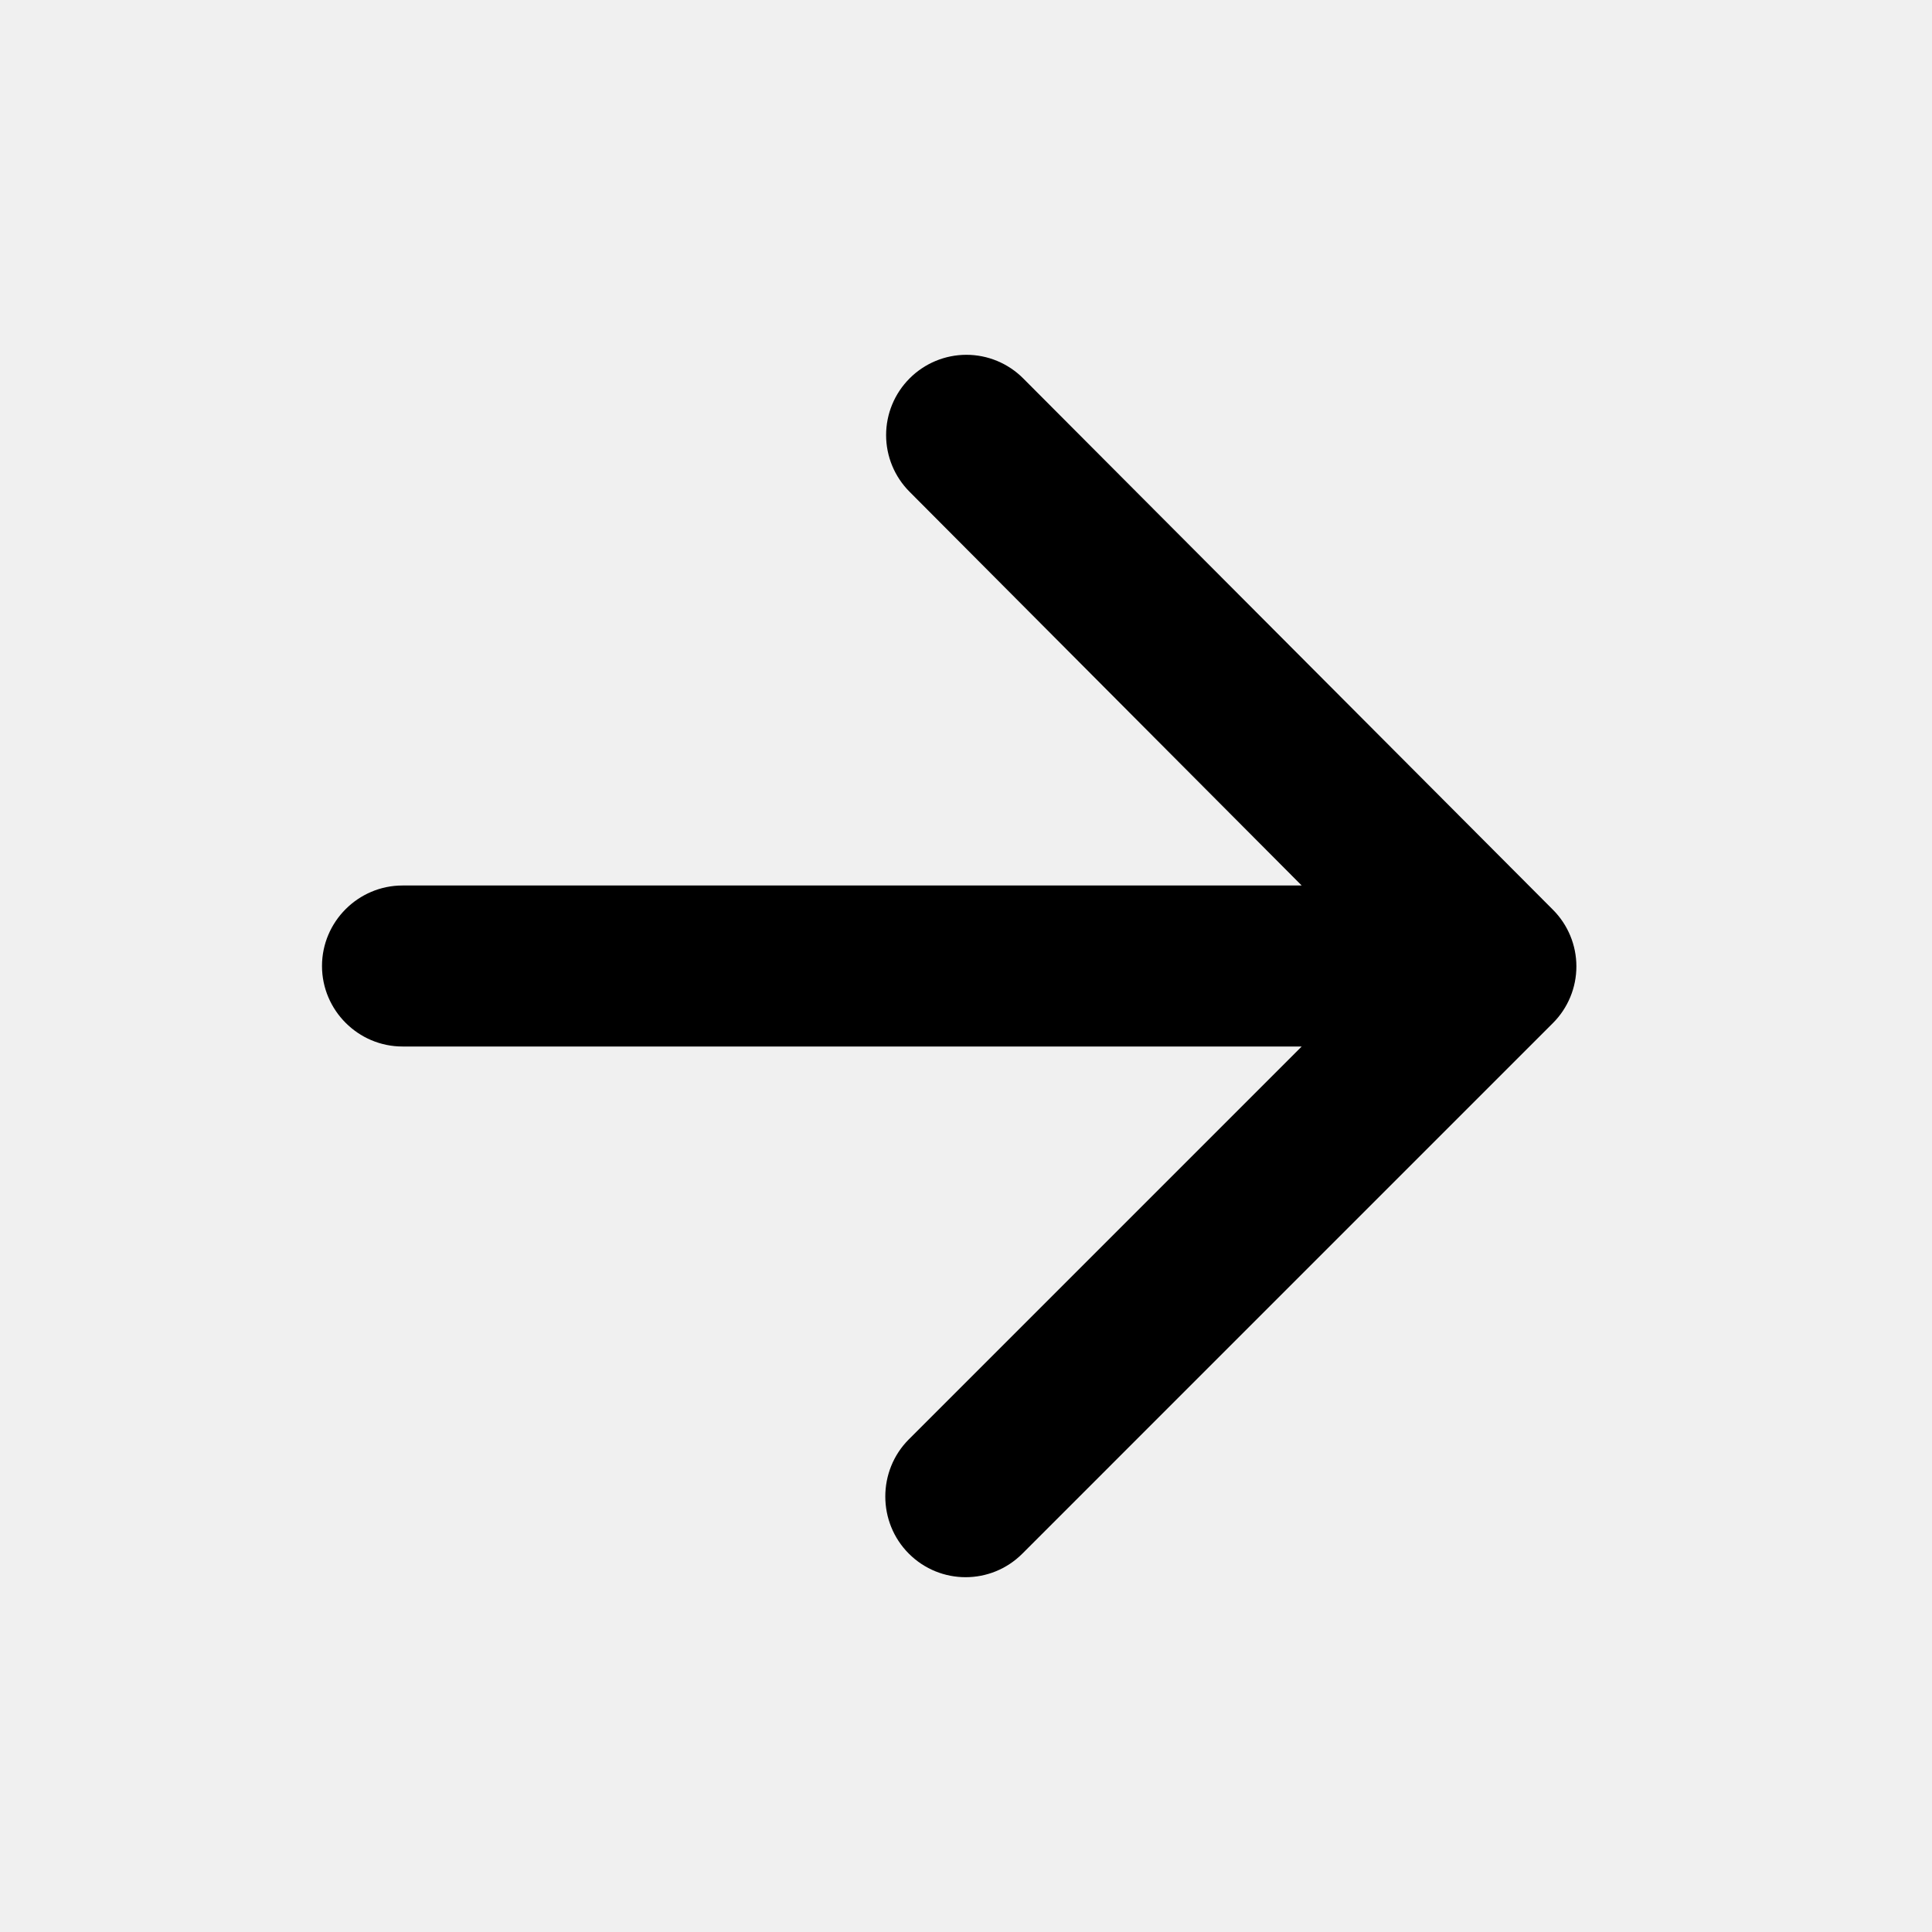
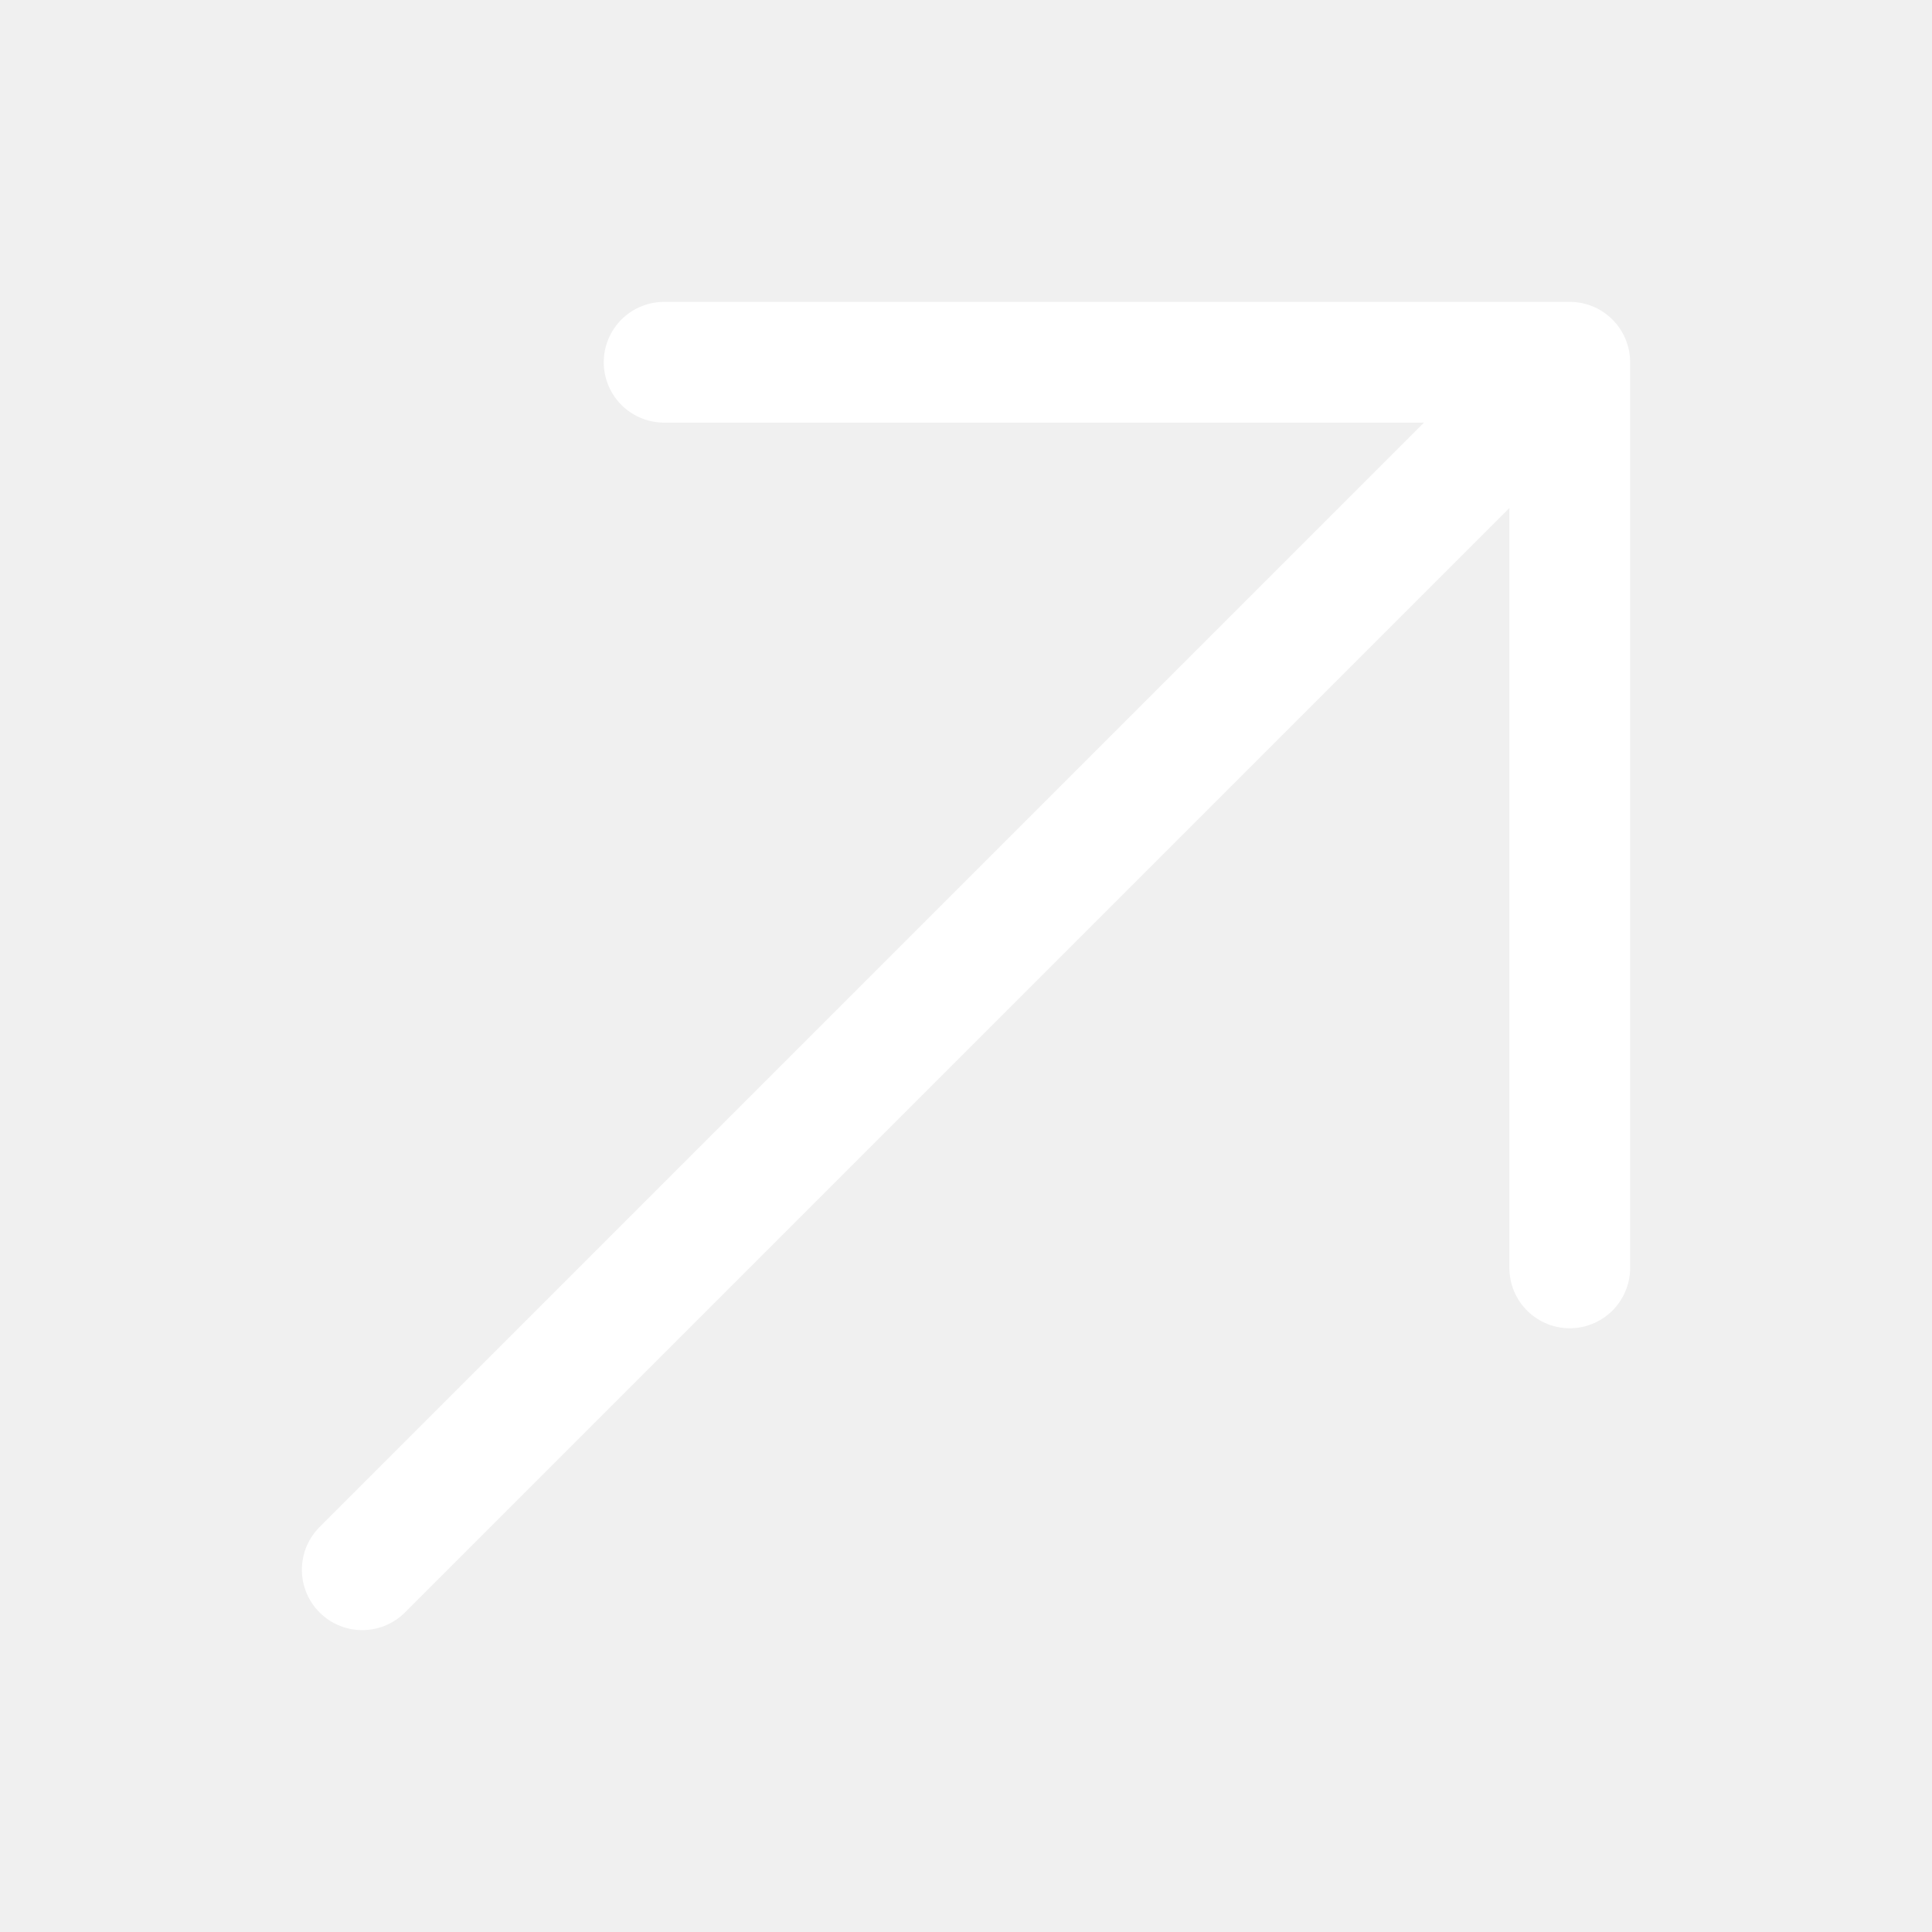
- <svg viewBox="0 0 24 24">
-   <path d="M5 13h11.17l-4.88 4.88c-.39.39-.39 1.03 0 1.42.39.39 1.02.39 1.41 0l6.59-6.59a.996.996 0 0 0 0-1.41l-6.58-6.6a.996.996 0 0 0-1.41 0 .996.996 0 0 0 0 1.41L16.17 11H5c-.55 0-1 .45-1 1s.45 1 1 1z" />
+ <svg xmlns="http://www.w3.org/2000/svg" fill="none" viewBox="0 0 24 24" stroke-width="1.5" stroke="#fff" class="w-6 h-6">
+   <path stroke-linecap="round" stroke-linejoin="round" d="M4.5 19.5l15-15m0 0H8.25m11.25 0v11.25" />
</svg>
